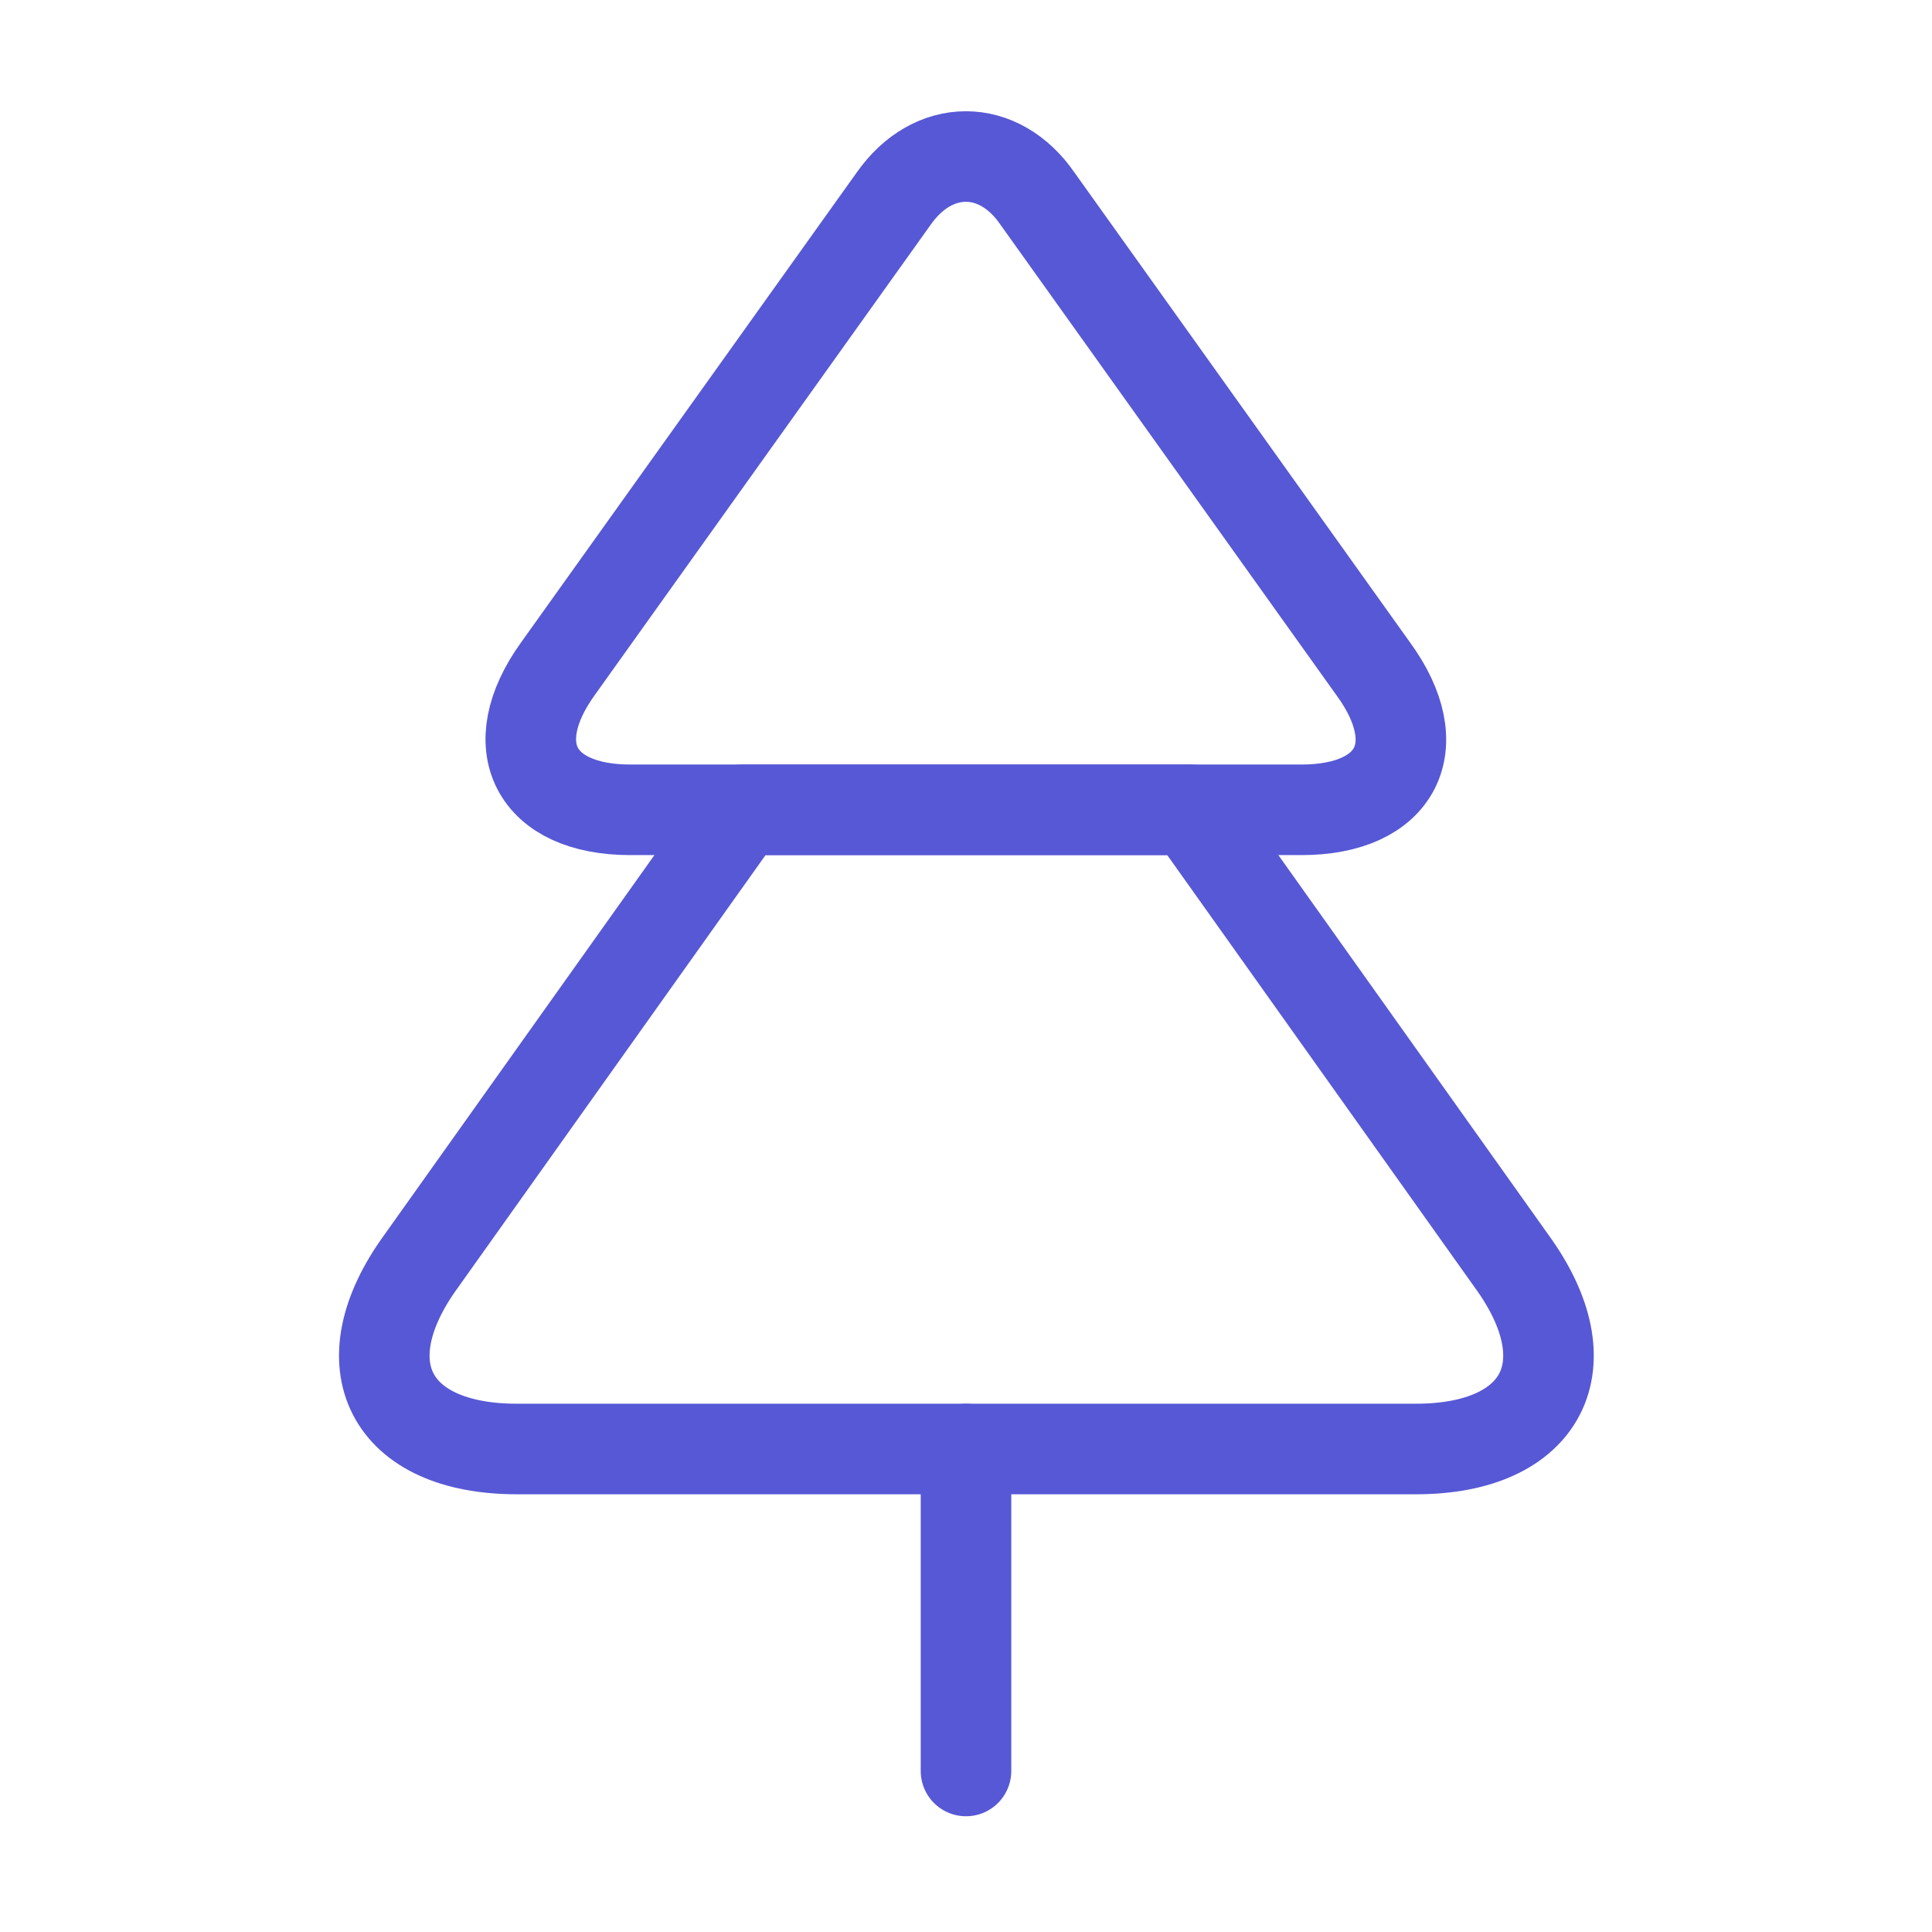
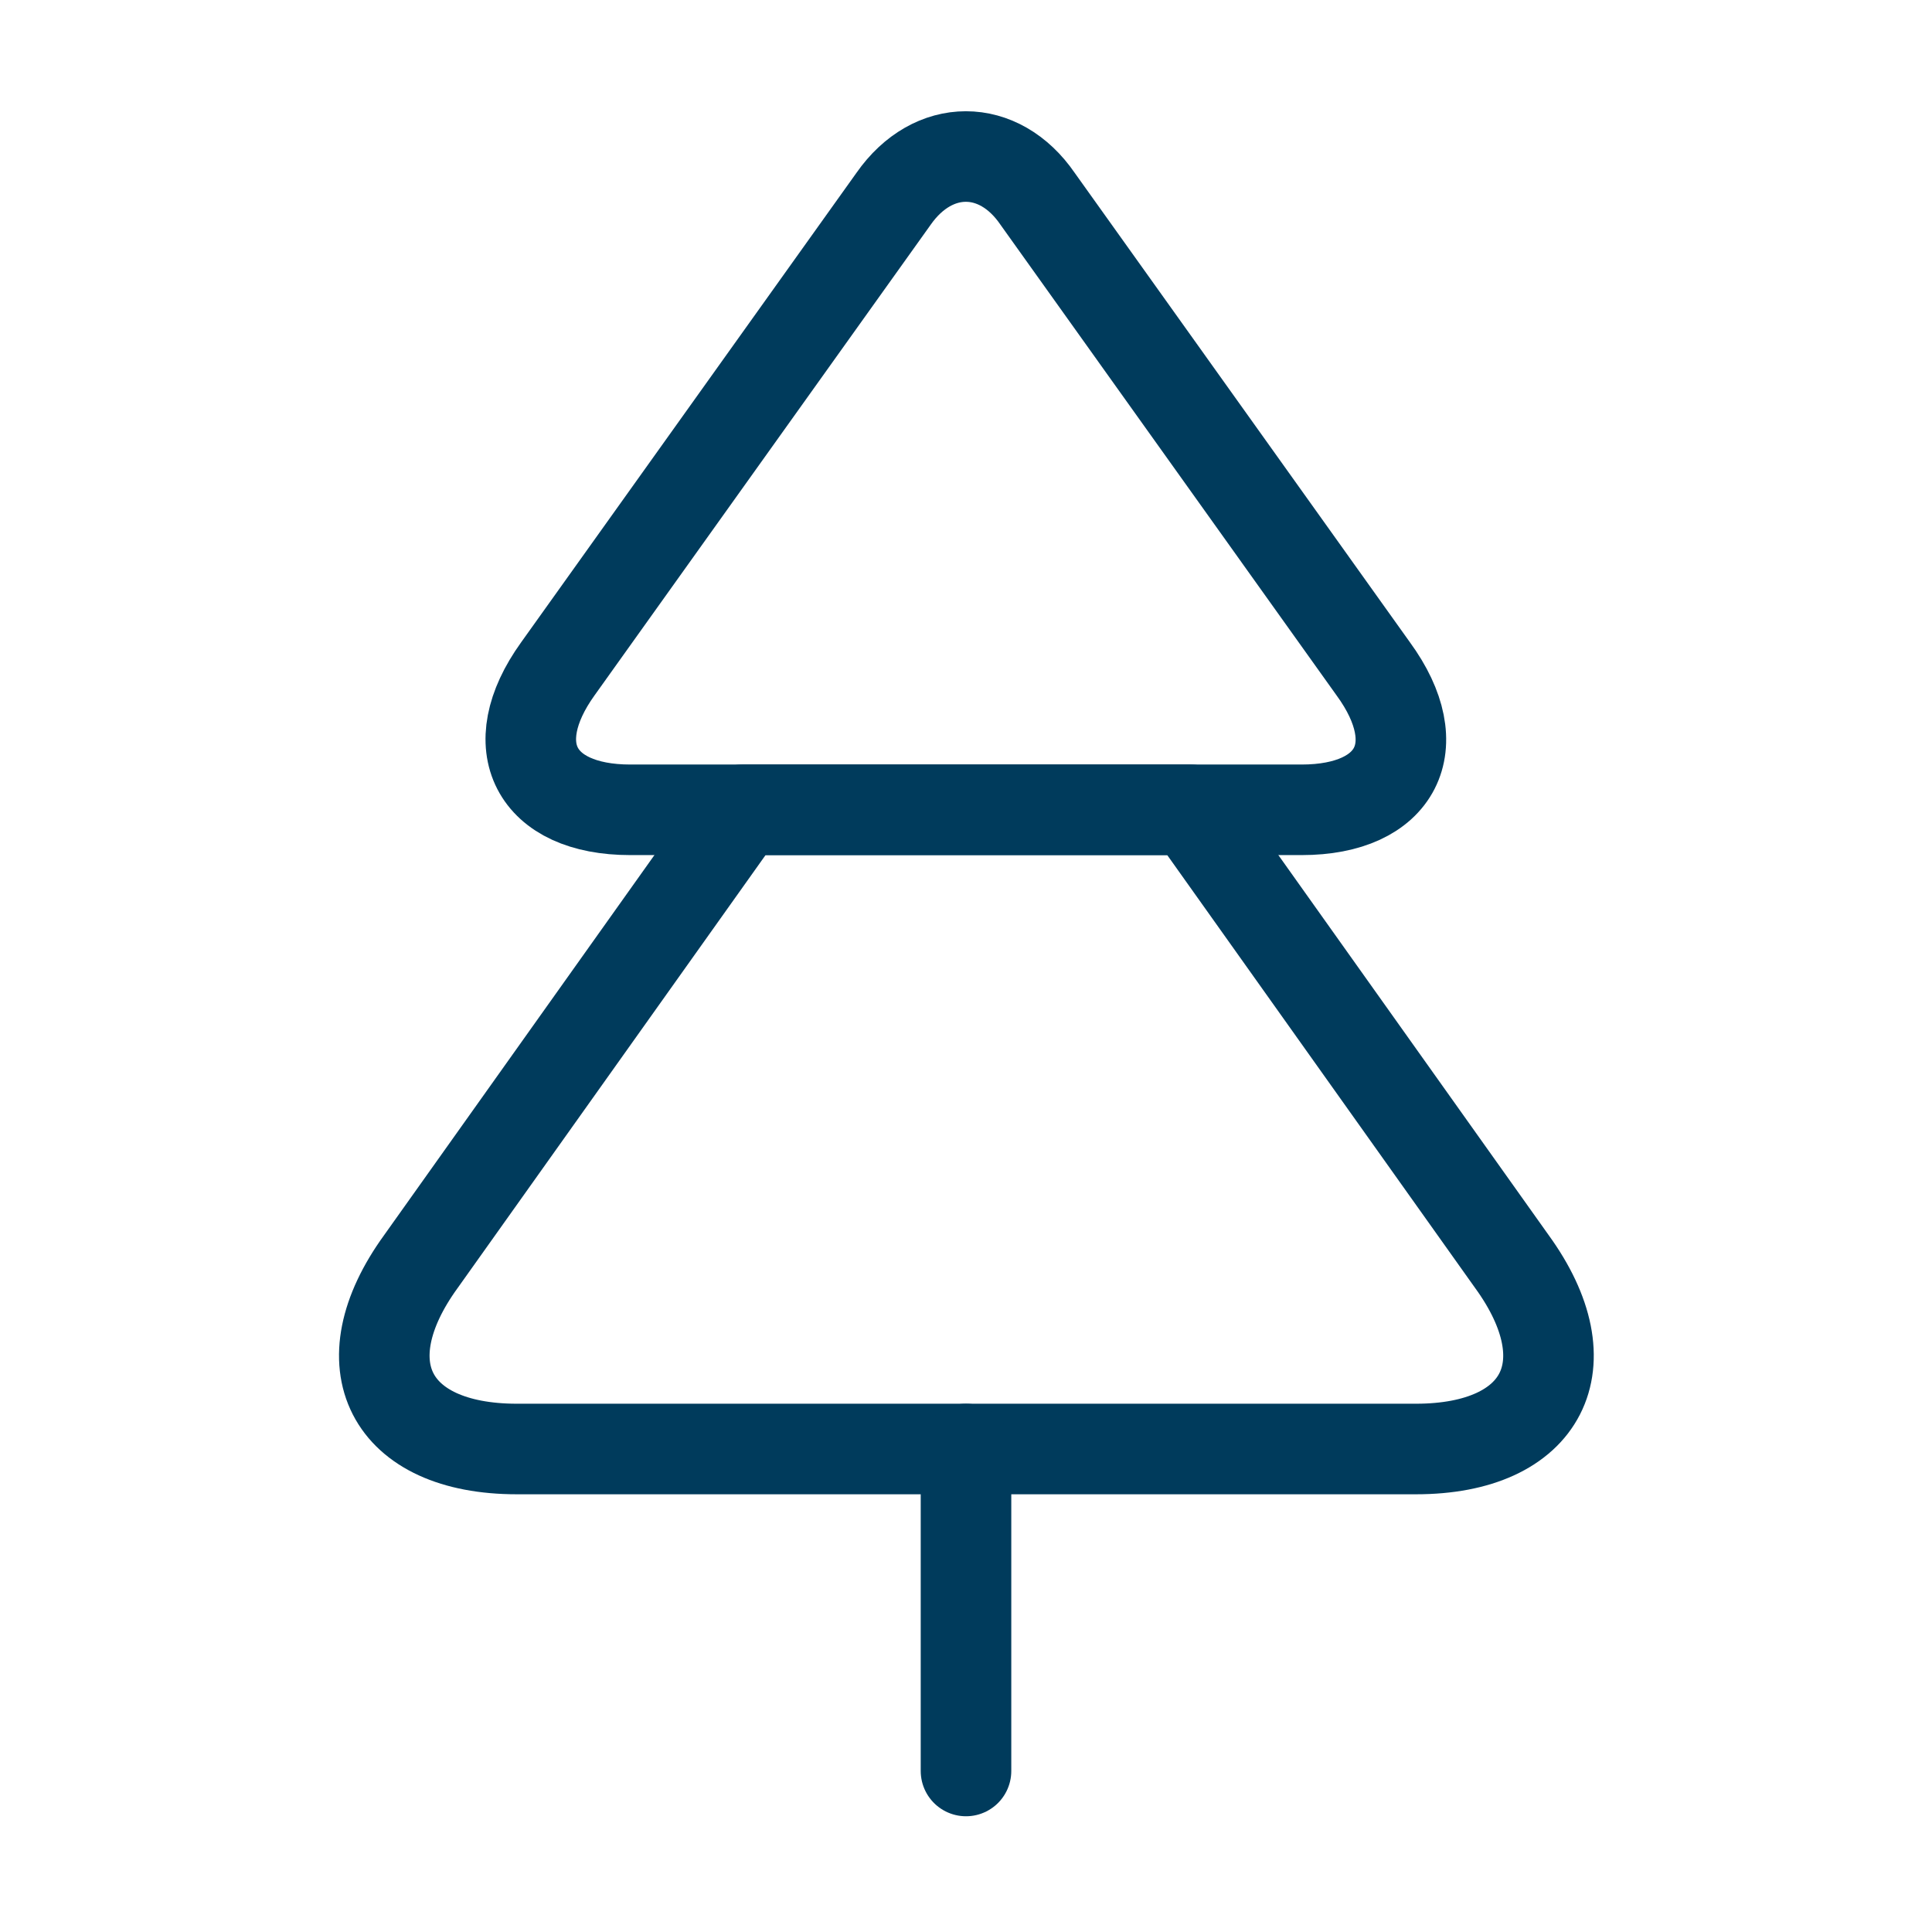
<svg xmlns="http://www.w3.org/2000/svg" width="32" height="32" viewBox="0 0 32 32" fill="none">
-   <path d="M21.559 13.413H10.439C8.866 13.413 8.319 12.359 9.239 11.079L14.8 3.293C15.453 2.359 16.546 2.359 17.186 3.293L22.746 11.079C23.68 12.359 23.133 13.413 21.559 13.413Z" stroke="#5758d6" stroke-width="1.5" stroke-linecap="round" stroke-linejoin="round" />
-   <path d="M23.453 24H8.56C6.453 24 5.733 22.6 6.973 20.893L12.293 13.413H19.72L25.04 20.893C26.28 22.6 25.56 24 23.453 24Z" stroke="#5758d6" stroke-width="1.5" stroke-linecap="round" stroke-linejoin="round" />
-   <path d="M16 29.333V24" stroke="#5758d6" stroke-width="1.5" stroke-linecap="round" stroke-linejoin="round" />
+   <path d="M21.559 13.413H10.439C8.866 13.413 8.319 12.359 9.239 11.079L14.8 3.293C15.453 2.359 16.546 2.359 17.186 3.293L22.746 11.079C23.68 12.359 23.133 13.413 21.559 13.413Z" stroke="#003B5C" stroke-width="1.5" stroke-linecap="round" stroke-linejoin="round" />
+   <path d="M23.453 24H8.56C6.453 24 5.733 22.6 6.973 20.893L12.293 13.413H19.72L25.04 20.893C26.28 22.6 25.56 24 23.453 24Z" stroke="#003B5C" stroke-width="1.5" stroke-linecap="round" stroke-linejoin="round" />
+   <path d="M16 29.333V24" stroke="#003B5C" stroke-width="1.5" stroke-linecap="round" stroke-linejoin="round" />
</svg>
